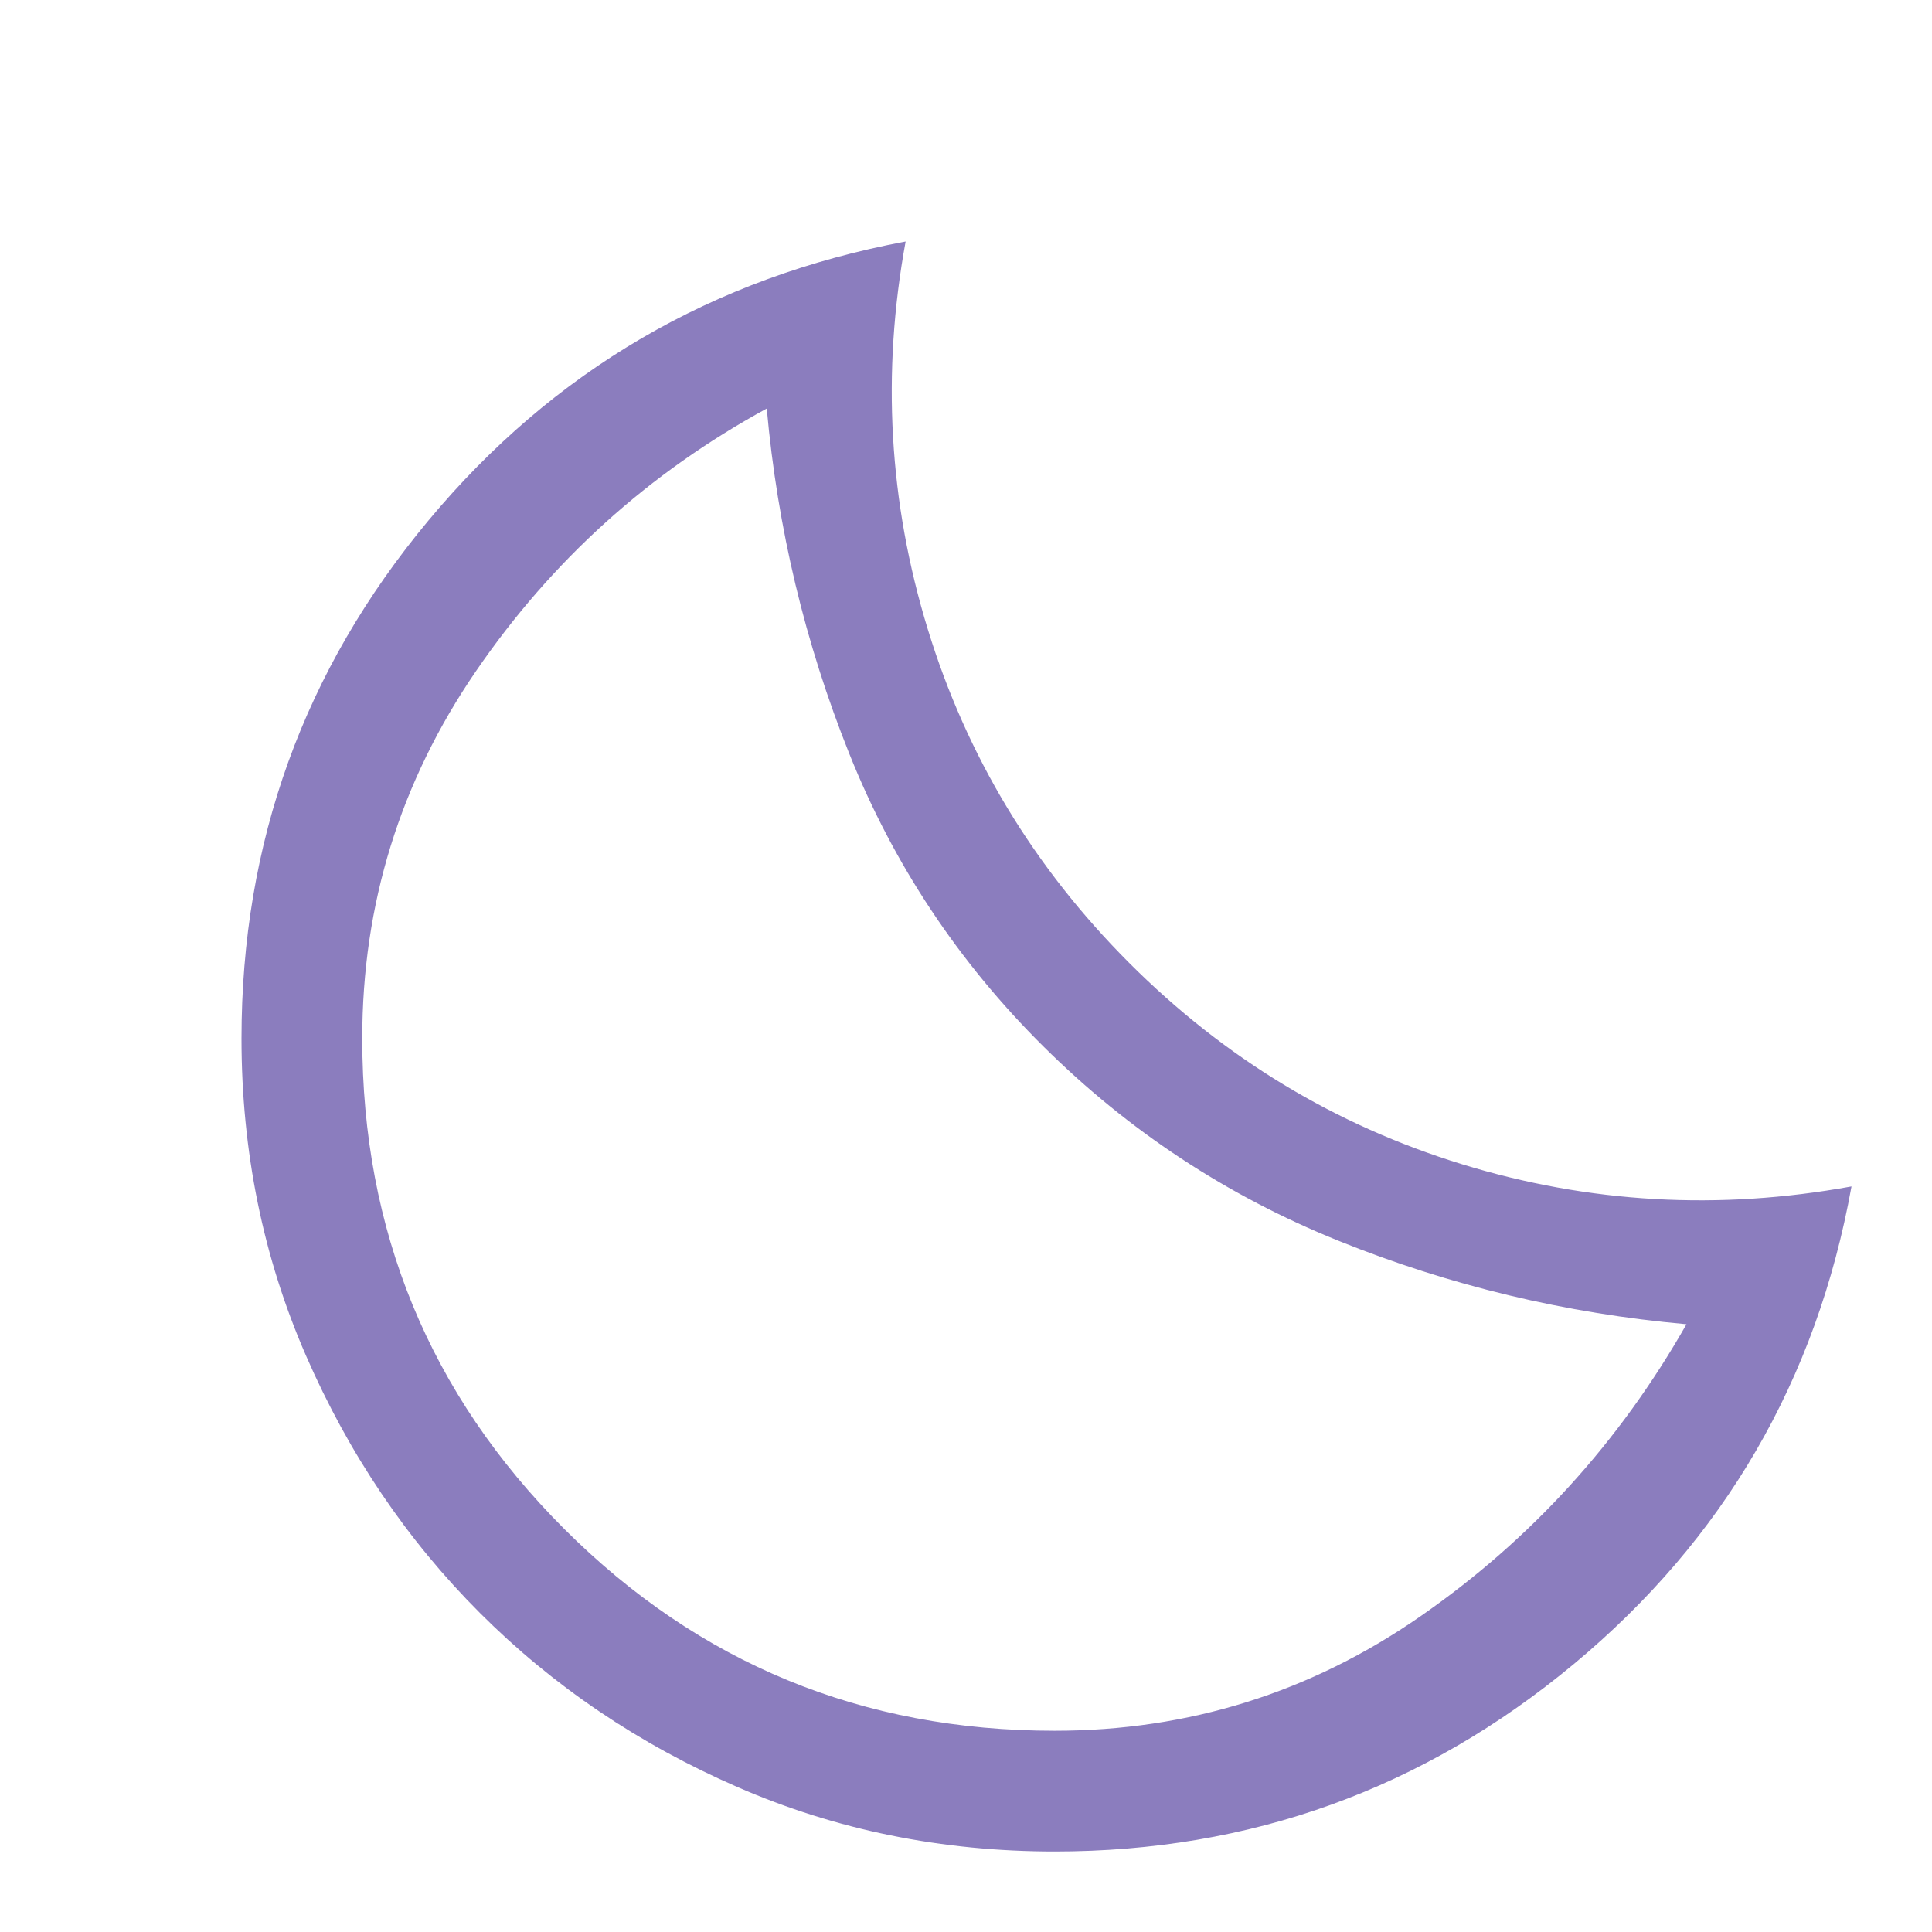
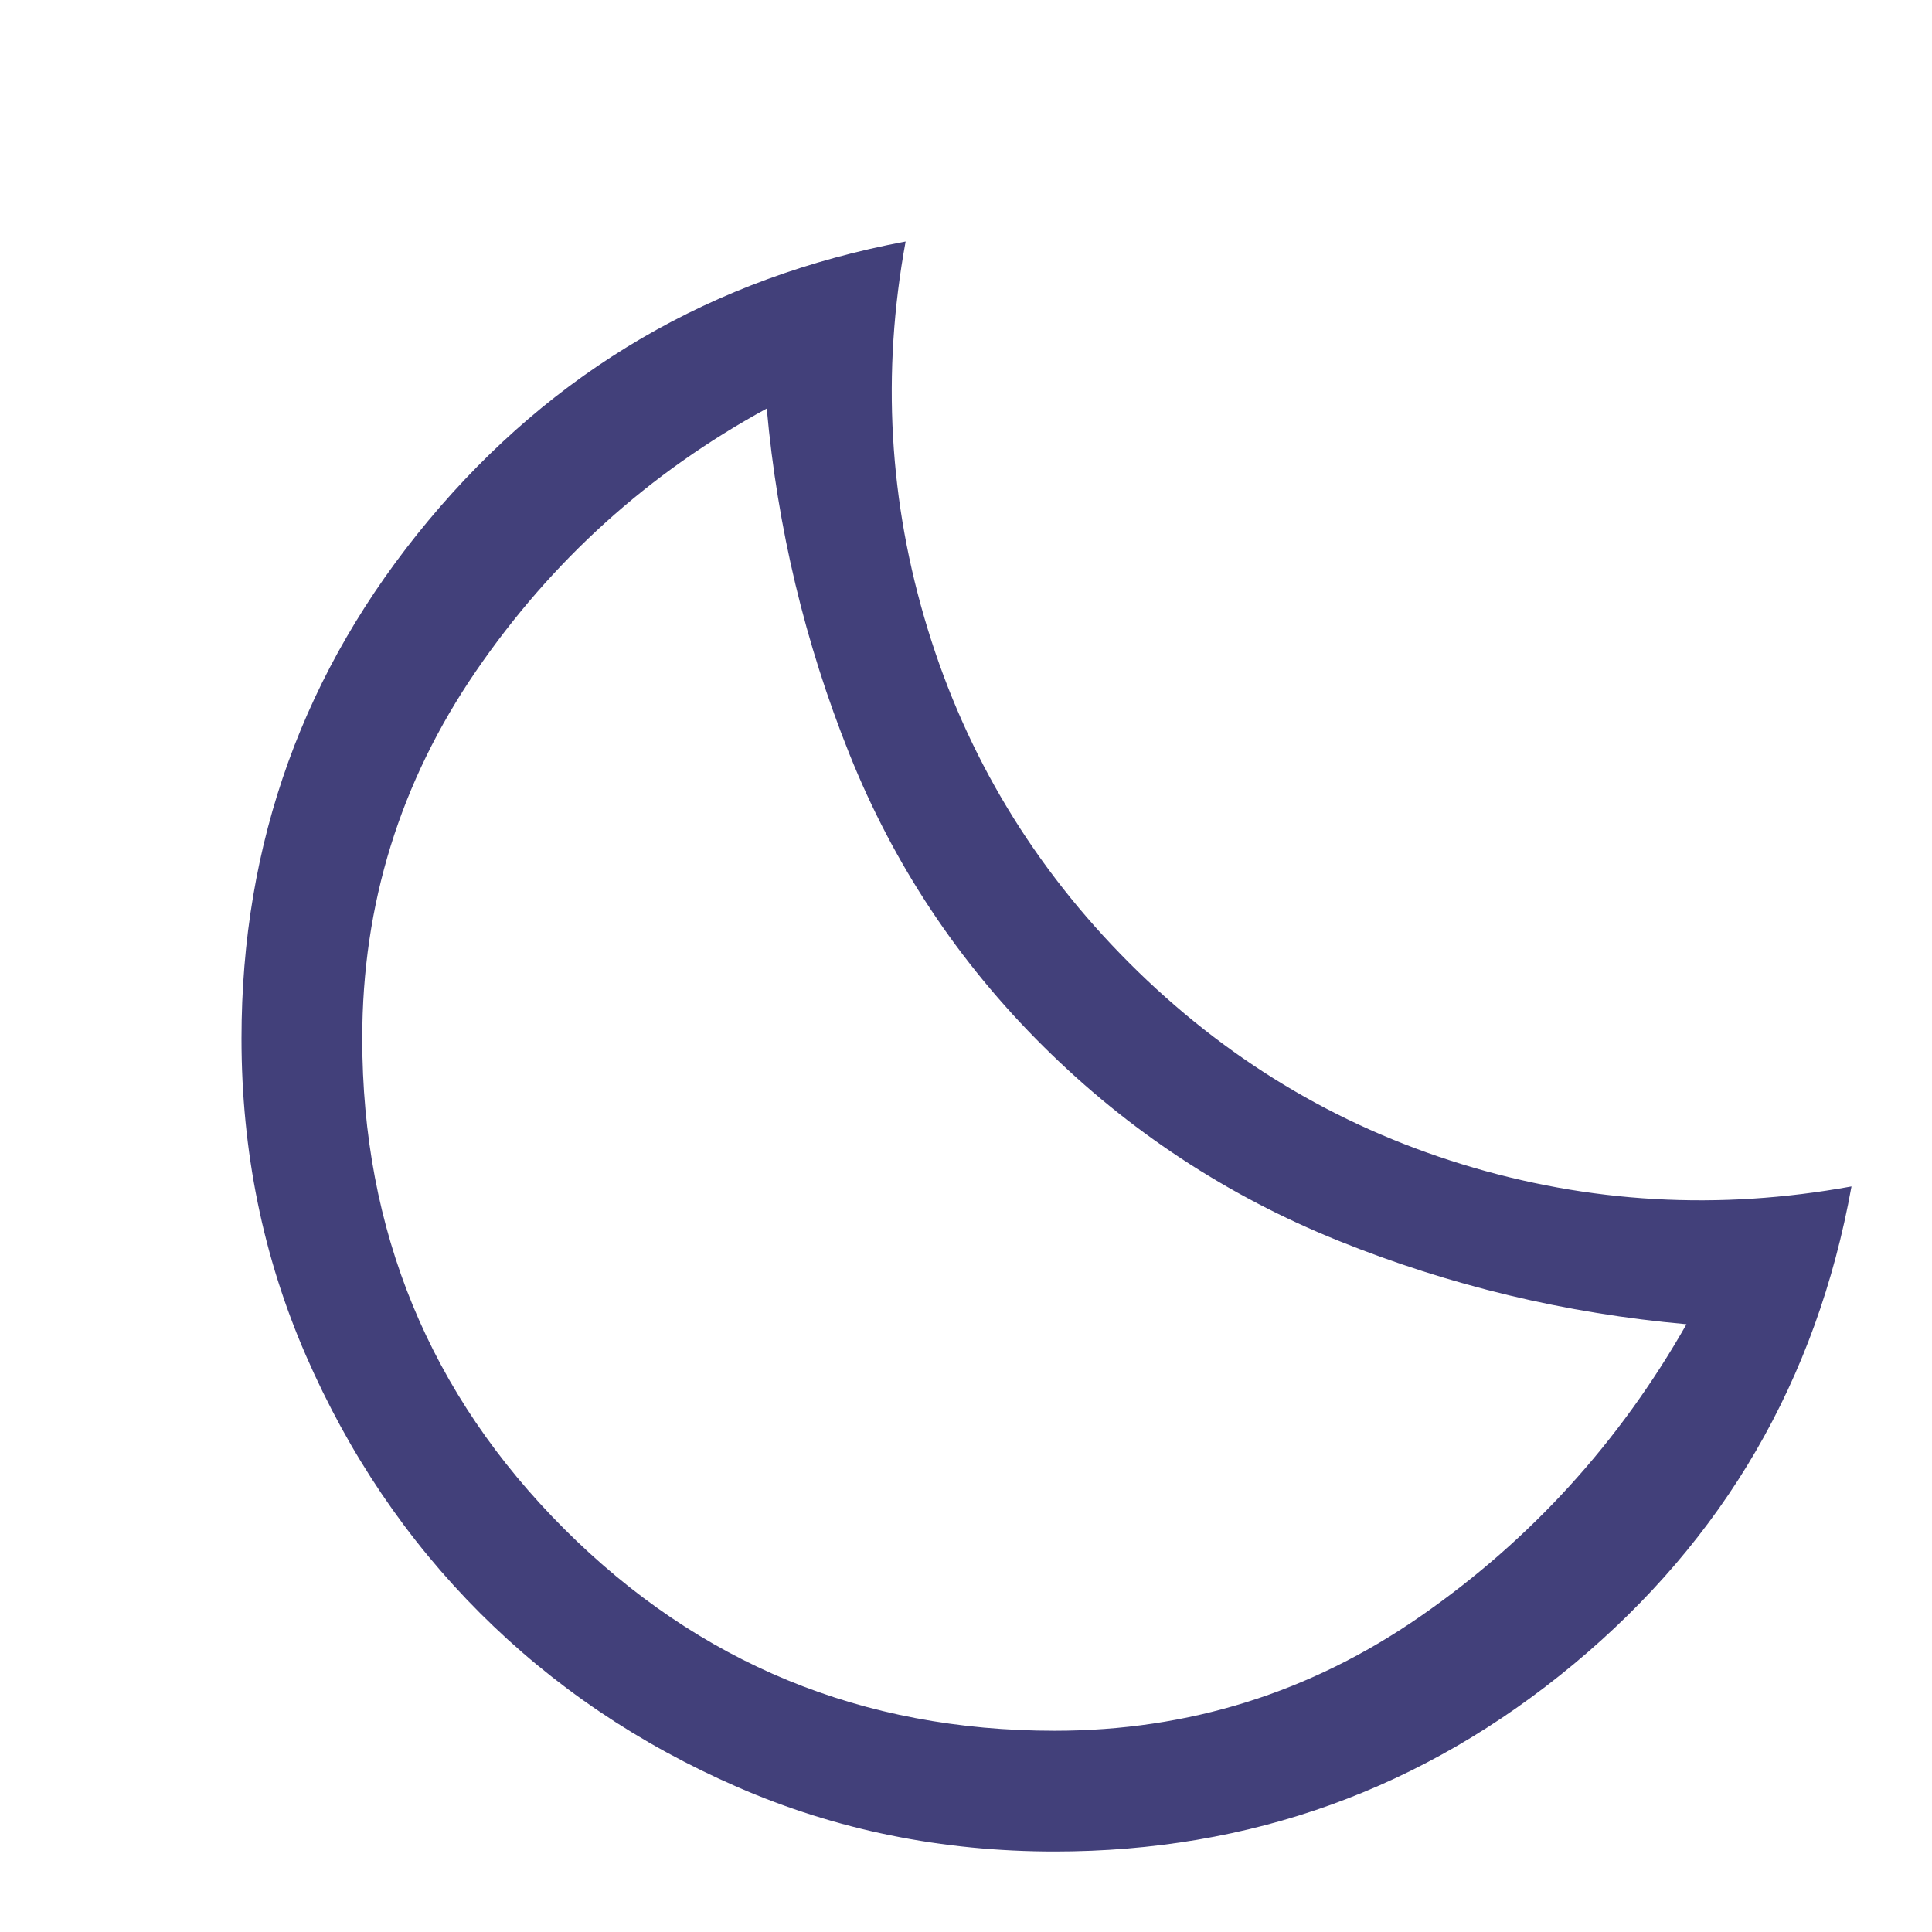
- <svg xmlns="http://www.w3.org/2000/svg" height="48px" viewBox="0 -960 960 960" width="48px" fill="#8B7DBE">
+ <svg xmlns="http://www.w3.org/2000/svg" height="48px" viewBox="0 -960 960 960" width="48px" fill="#42407a">
  <path d="M524-40q-84 0-157.5-32t-128-86.5Q184-213 152-286.5T120-444q0-146 93-257.5T450-840q-18 98 11 192.63 29 94.64 100 165.74 71 71.1 165.5 100.14Q821-352.45 920-370.47q-26 144.2-138 237.34Q670-40 524-40Zm0-60q100 0 182-57t132-145q-90-8-173-41.5T518.5-440Q455-503 422-585.5T381-757q-88 48-144.5 130.5T180-444q0 143.33 100.33 243.67Q380.67-100 524-100Zm-6-340Z" />
</svg>
